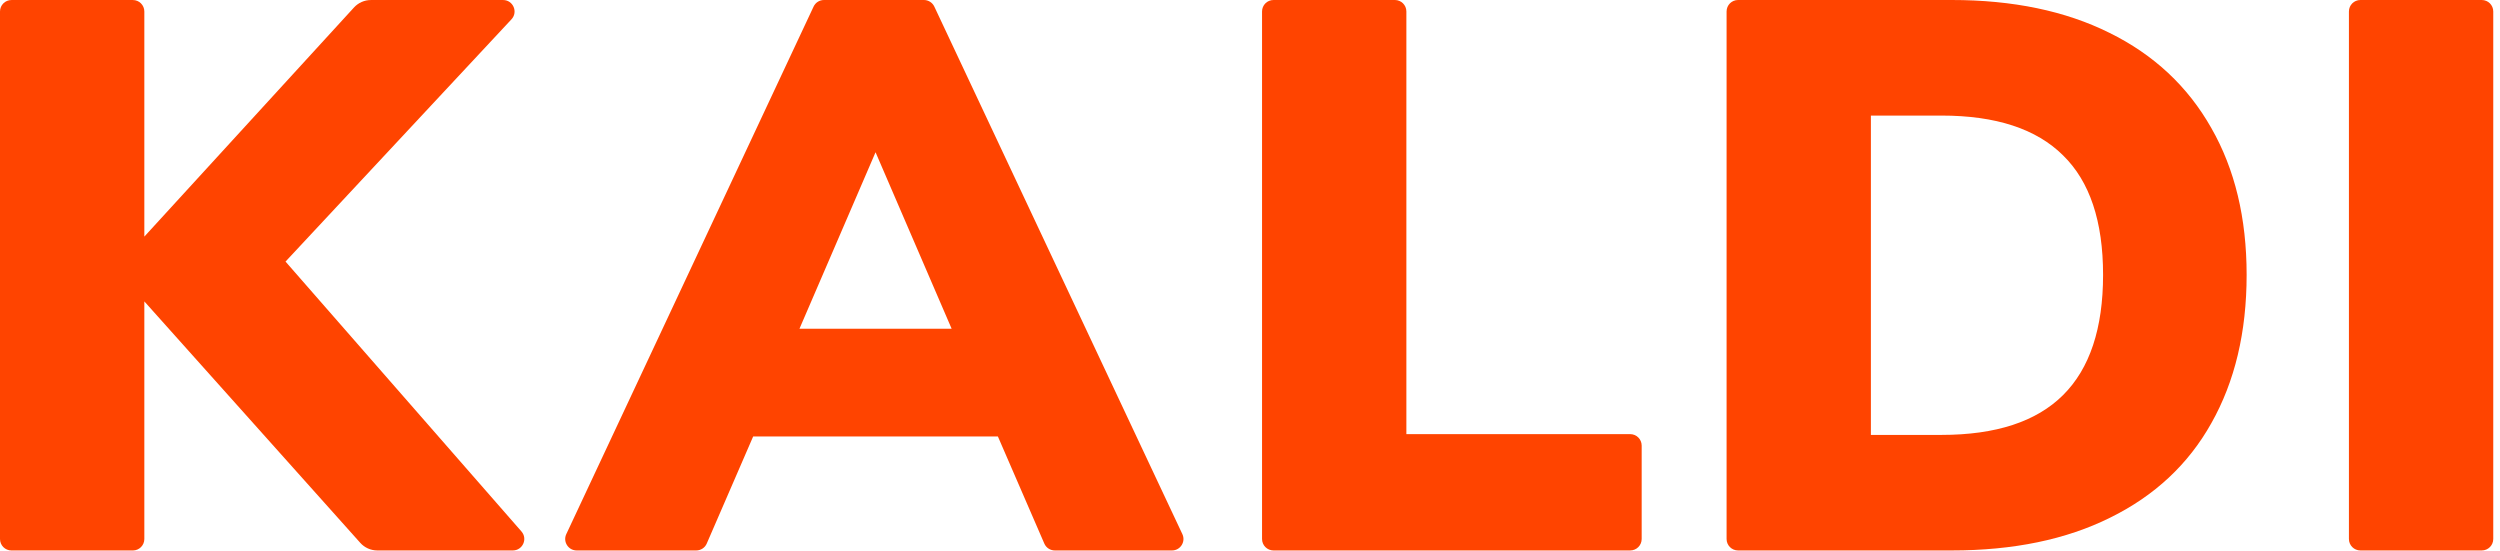
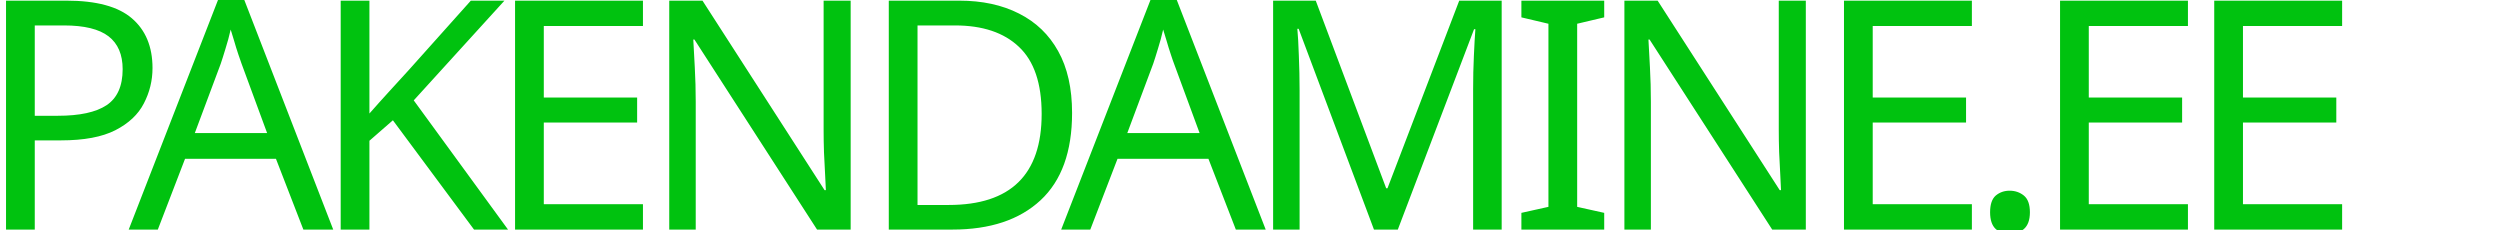
- <svg xmlns="http://www.w3.org/2000/svg" xmlns:xlink="http://www.w3.org/1999/xlink" viewBox="0 0 109 24">
-   <g transform="translate(-1470)">
-     <g style="mix-blend-mode:normal" transform="translate(1470)" fill="#f40">
-       <use xlink:href="#b" style="mix-blend-mode:normal" />
-       <use xlink:href="#c" style="mix-blend-mode:normal" />
-       <use xlink:href="#d" style="mix-blend-mode:normal" />
-       <use xlink:href="#e" style="mix-blend-mode:normal" />
-       <use xlink:href="#f" style="mix-blend-mode:normal" />
-     </g>
+ <svg xmlns="http://www.w3.org/2000/svg" width="208" height="19.1" version="1.1" viewBox="0 0 208 19.1">
+   <g transform="translate(-1462.1 -1.9462)">
+     <text x="1460.009" y="21.046" fill="#000000" font-family="sans-serif" font-size="26.667px" letter-spacing="0px" word-spacing="0px" style="line-height:1.25" xml:space="preserve">
+       <tspan x="1460.009" y="21.046" dx="0" rotate="0 0 0 0 0 0 0 0 0 0 0 0 0 0 0" fill="#00c20f" font-family="'Microsoft Sans Serif'" letter-spacing="-2px" word-spacing="0px">PAKENDAMINE.EE</tspan>
+     </text>
  </g>
-   <defs>
-     <path id="b" d="M22.735 23.171c.283.323.053.829-.376.829h-5.907c-.285 0-.556-.121-.745-.333l-9.414-10.526v10.36c0 .276-.224.5-.5.5h-5.293c-.276 0-.5-.224-.5-.5v-23c0-.276.224-.5.5-.5h5.293c.276 0 .5.224.5.5v9.815l9.141-9.99c.19-.207.457-.325.738-.325h5.762c.437 0 .664.521.366.841l-9.851 10.563 10.287 11.767z" />
-     <path id="c" d="M45.991 24c-.199 0-.38-.118-.459-.301l-2.024-4.669h-10.67l-2.024 4.669c-.079.183-.259.301-.459.301h-5.212c-.366 0-.608-.381-.453-.712l10.782-23c.082-.176.259-.288.453-.288h4.358c.194 0 .37.112.453.287l10.815 23c.156.332-.086.713-.452.713h-5.108zm-11.135-9.668h6.635l-3.317-7.694-3.317 7.694z" />
-     <path id="d" d="M55.525 24c-.276 0-.5-.224-.5-.5v-23c0-.276.224-.5.5-.5h5.293c.276 0 .5.224.5.5v18.428h9.759c.276 0 .5.224.5.5v4.072c0 .276-.224.5-.5.5h-15.552z" />
-     <path id="e" d="M75.279.5c0-.276.224-.5.5-.5h9.315c2.667 0 4.959.477 6.874 1.43 1.938.953 3.42 2.338 4.446 4.153 1.026 1.793 1.539 3.926 1.539 6.4 0 2.496-.513 4.652-1.539 6.468-1.003 1.793-2.474 3.166-4.412 4.119-1.915.953-4.218 1.43-6.908 1.43h-9.315c-.276 0-.5-.224-.5-.5v-23zm9.37 18.462c2.371 0 4.138-.579 5.301-1.736 1.163-1.157 1.744-2.905 1.744-5.242 0-2.338-.581-4.074-1.744-5.209-1.163-1.157-2.93-1.736-5.301-1.736h-3.078v13.923h3.078z" />
-     <path id="f" d="M102.913 24c-.276 0-.5-.224-.5-.5v-23c0-.276.224-.5.5-.5h5.293c.276 0 .5.224.5.5v23c0 .276-.224.5-.5.5h-5.293z" />
-   </defs>
</svg>
